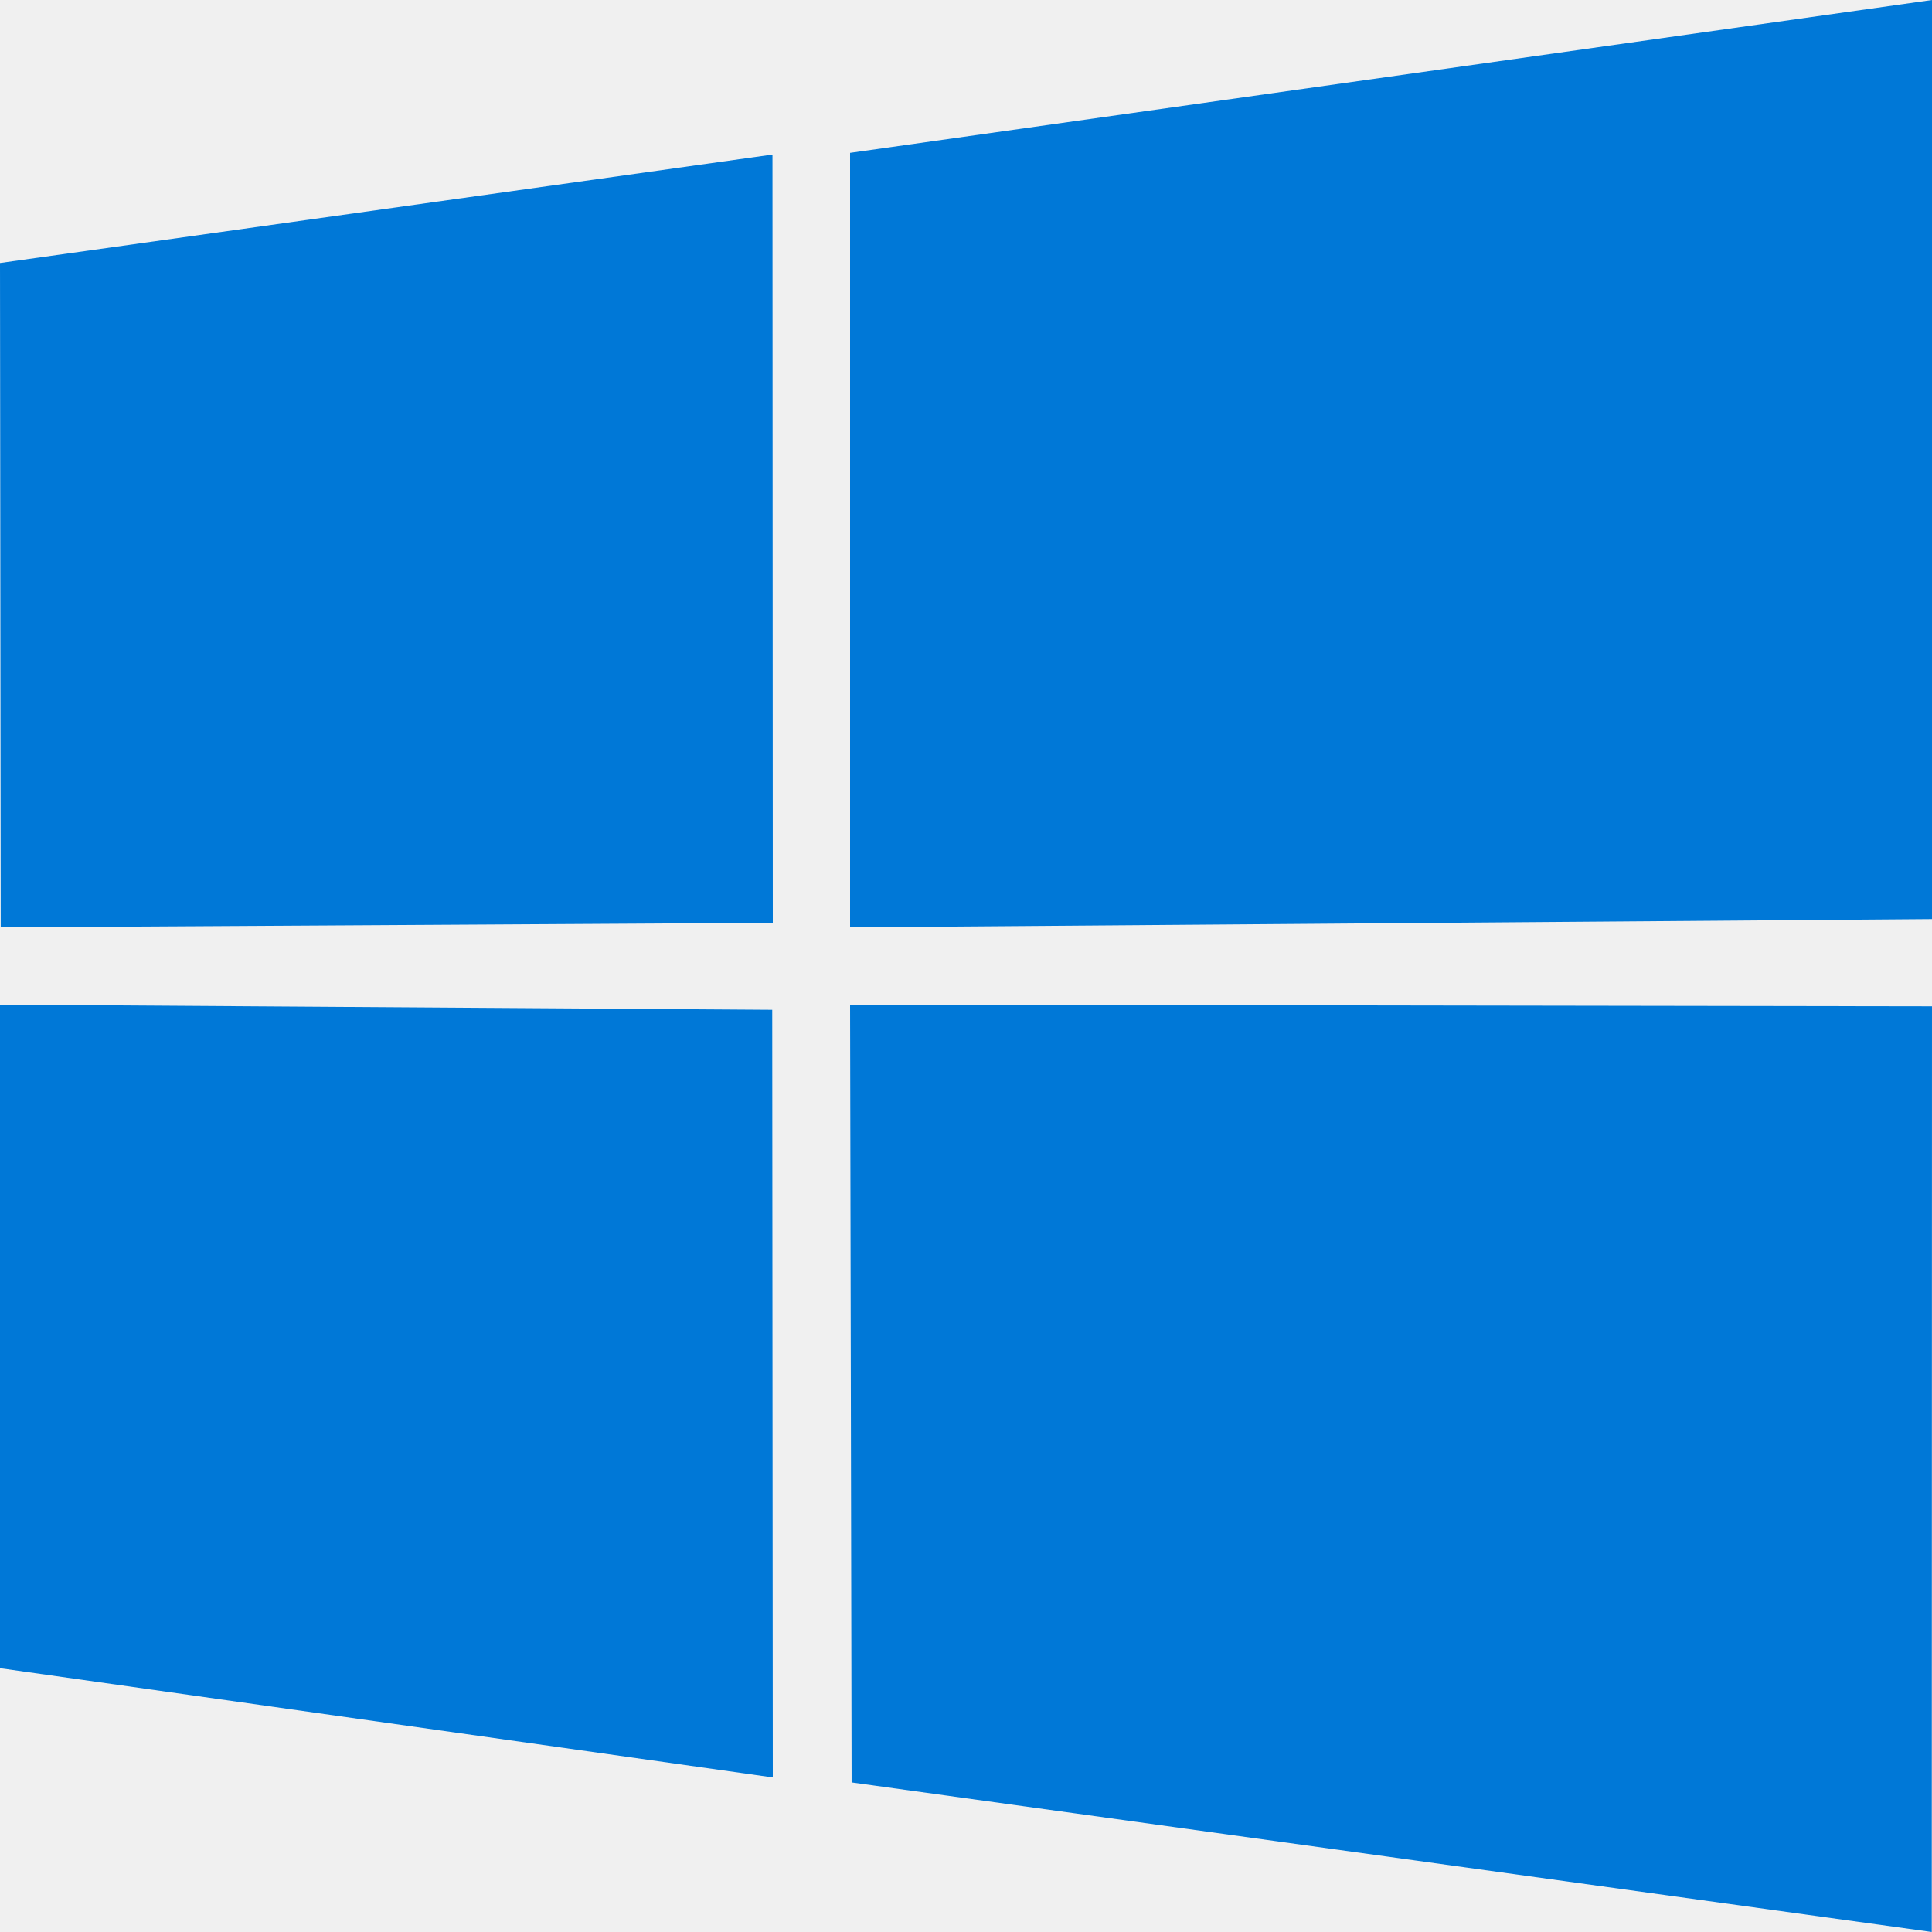
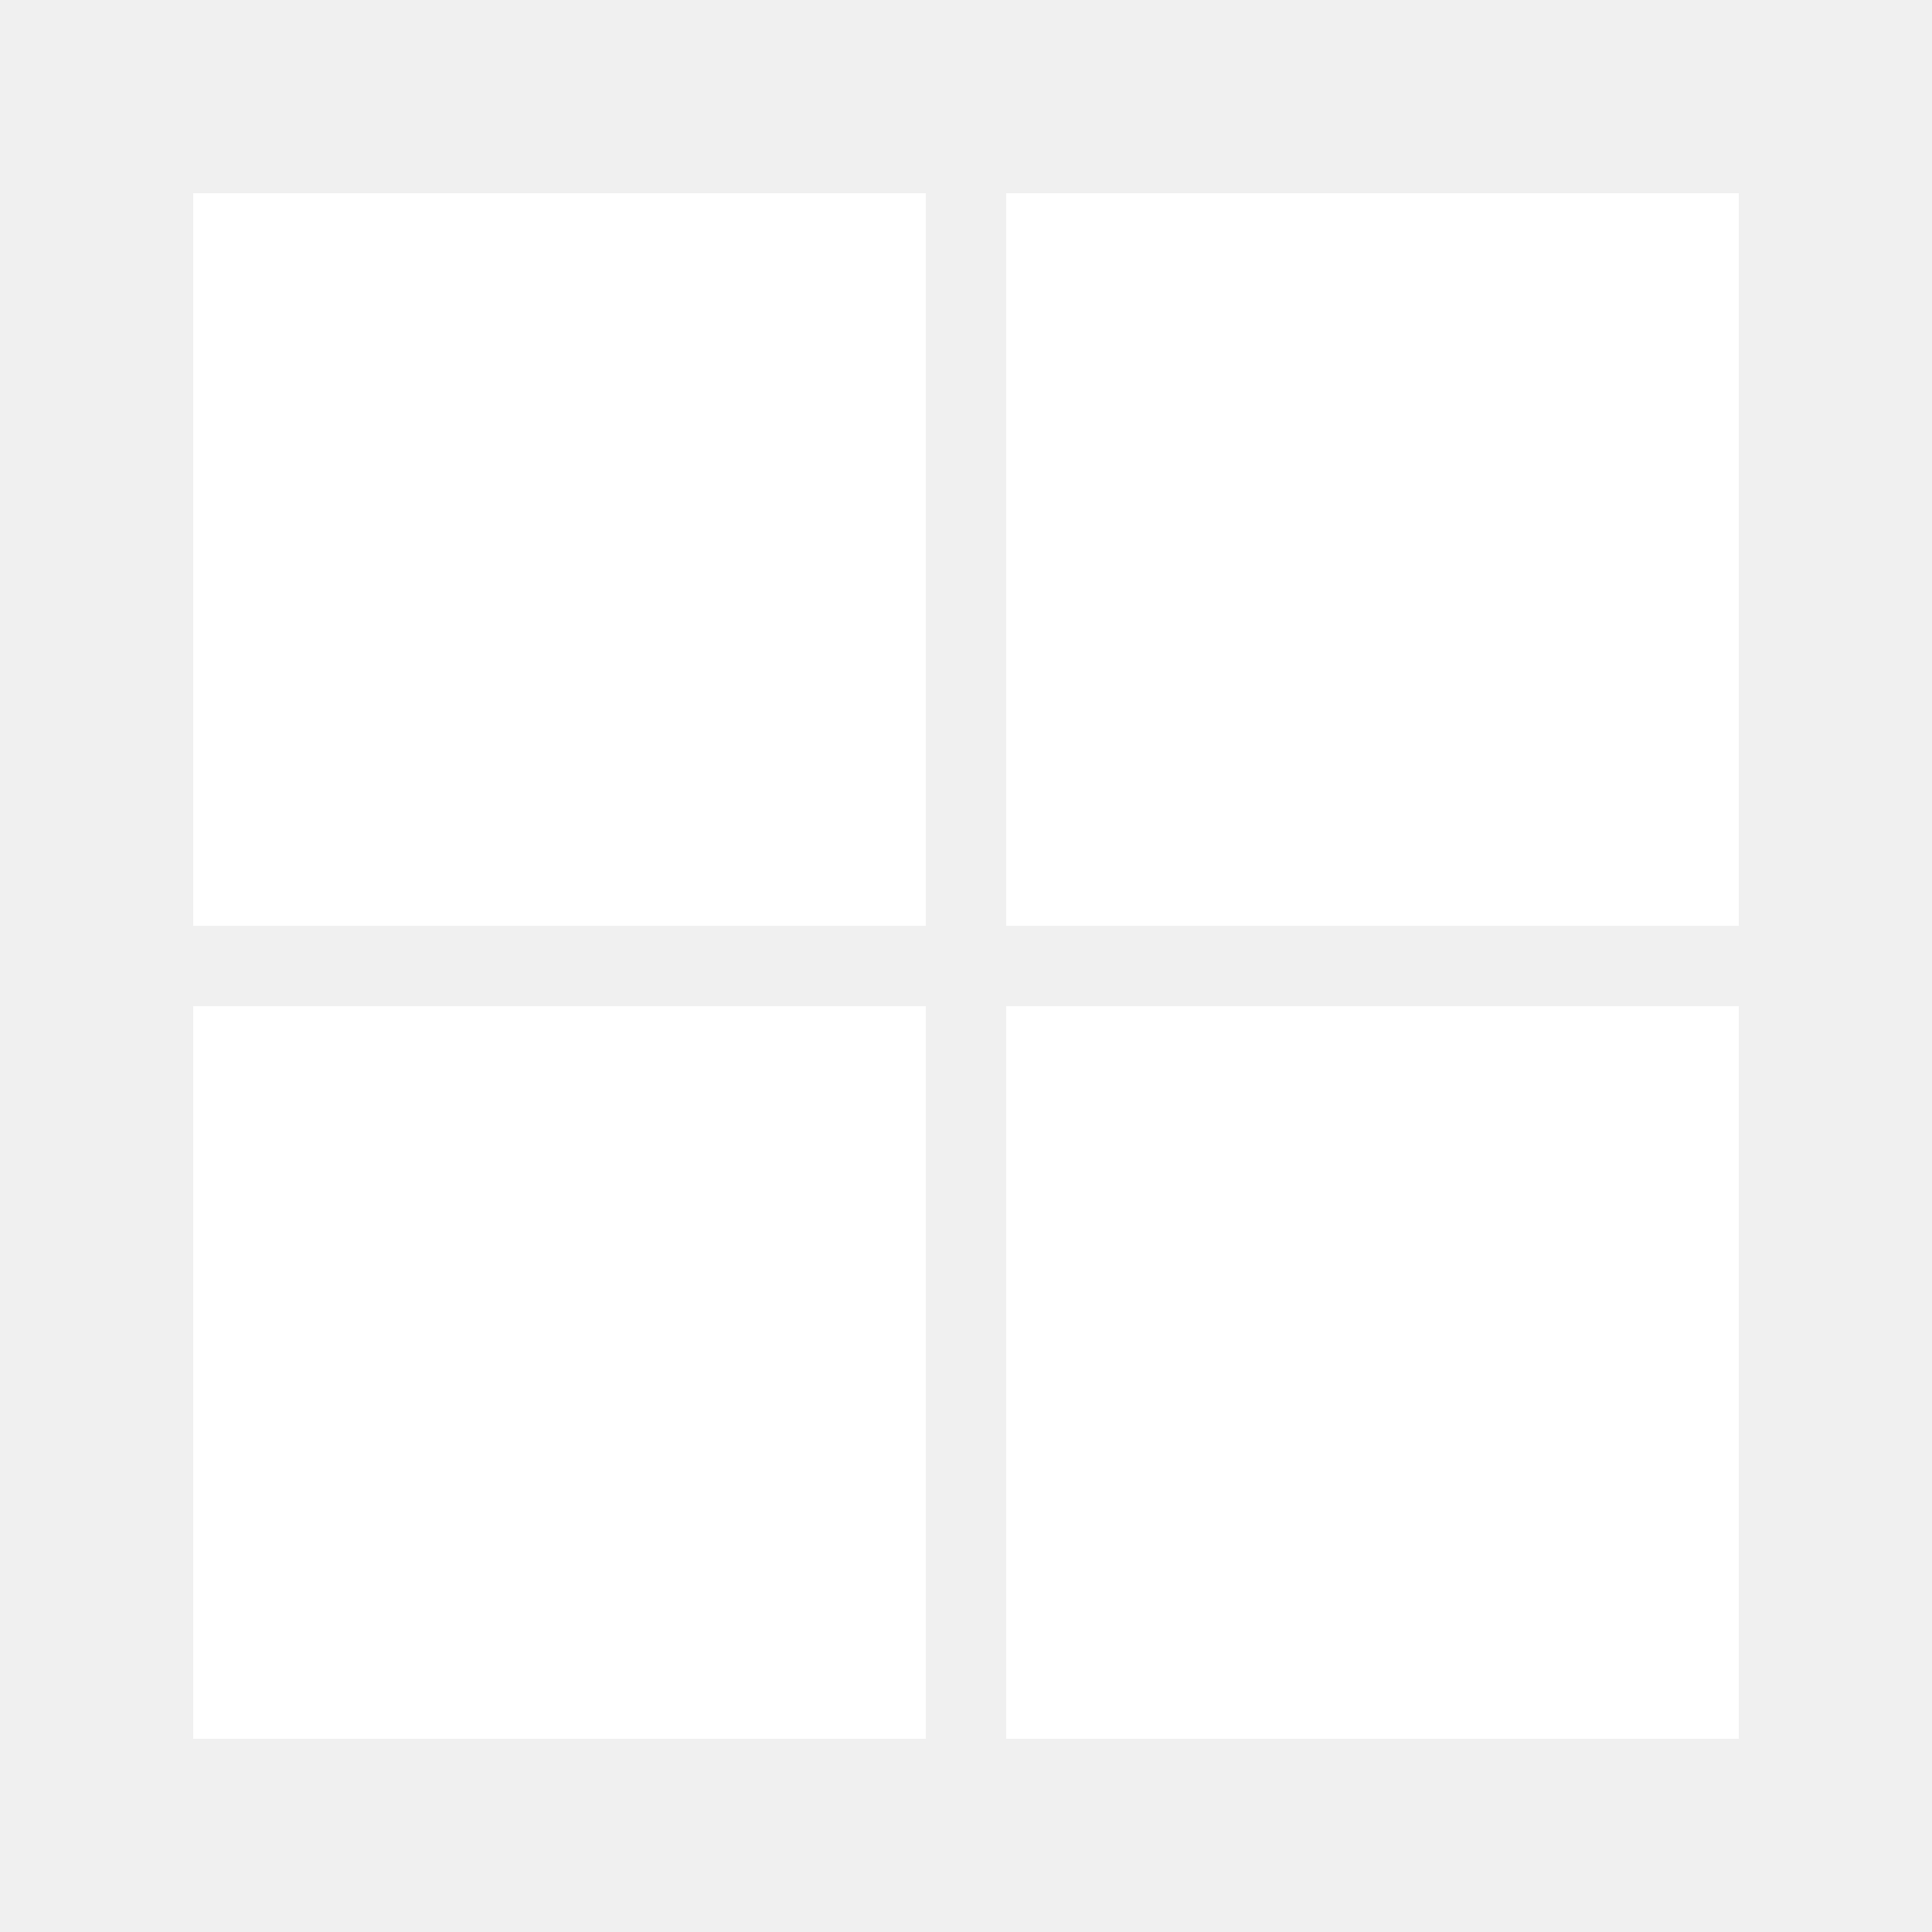
- <svg xmlns="http://www.w3.org/2000/svg" t="1686647786975" class="icon" viewBox="0 0 1024 1024" version="1.1" p-id="2343" width="200" height="200">
-   <path d="M0 139.392L409.429 81.92l0.171 407.211-409.216 2.389L0 139.392z m409.301 395.819L409.6 942.08 0 884.181V532.48l409.301 2.731z m41.259-454.187L1024 0v487.125l-573.44 4.395V81.024zM1024 533.333L1023.872 1024l-572.501-79.275-0.811-412.245 573.44 0.896z" fill="#0078D7" p-id="2344" />
+ <svg xmlns="http://www.w3.org/2000/svg" width="20" height="20" viewBox="0 0 20 20" fill="none">
+   <path d="M10.416 10.416H18V18H10.416V10.416ZM2 10.416H9.584V18H2V10.416ZM10.416 2H18V9.584H10.416V2ZM2 2H9.584V9.584H2V2Z" fill="white" />
</svg>
